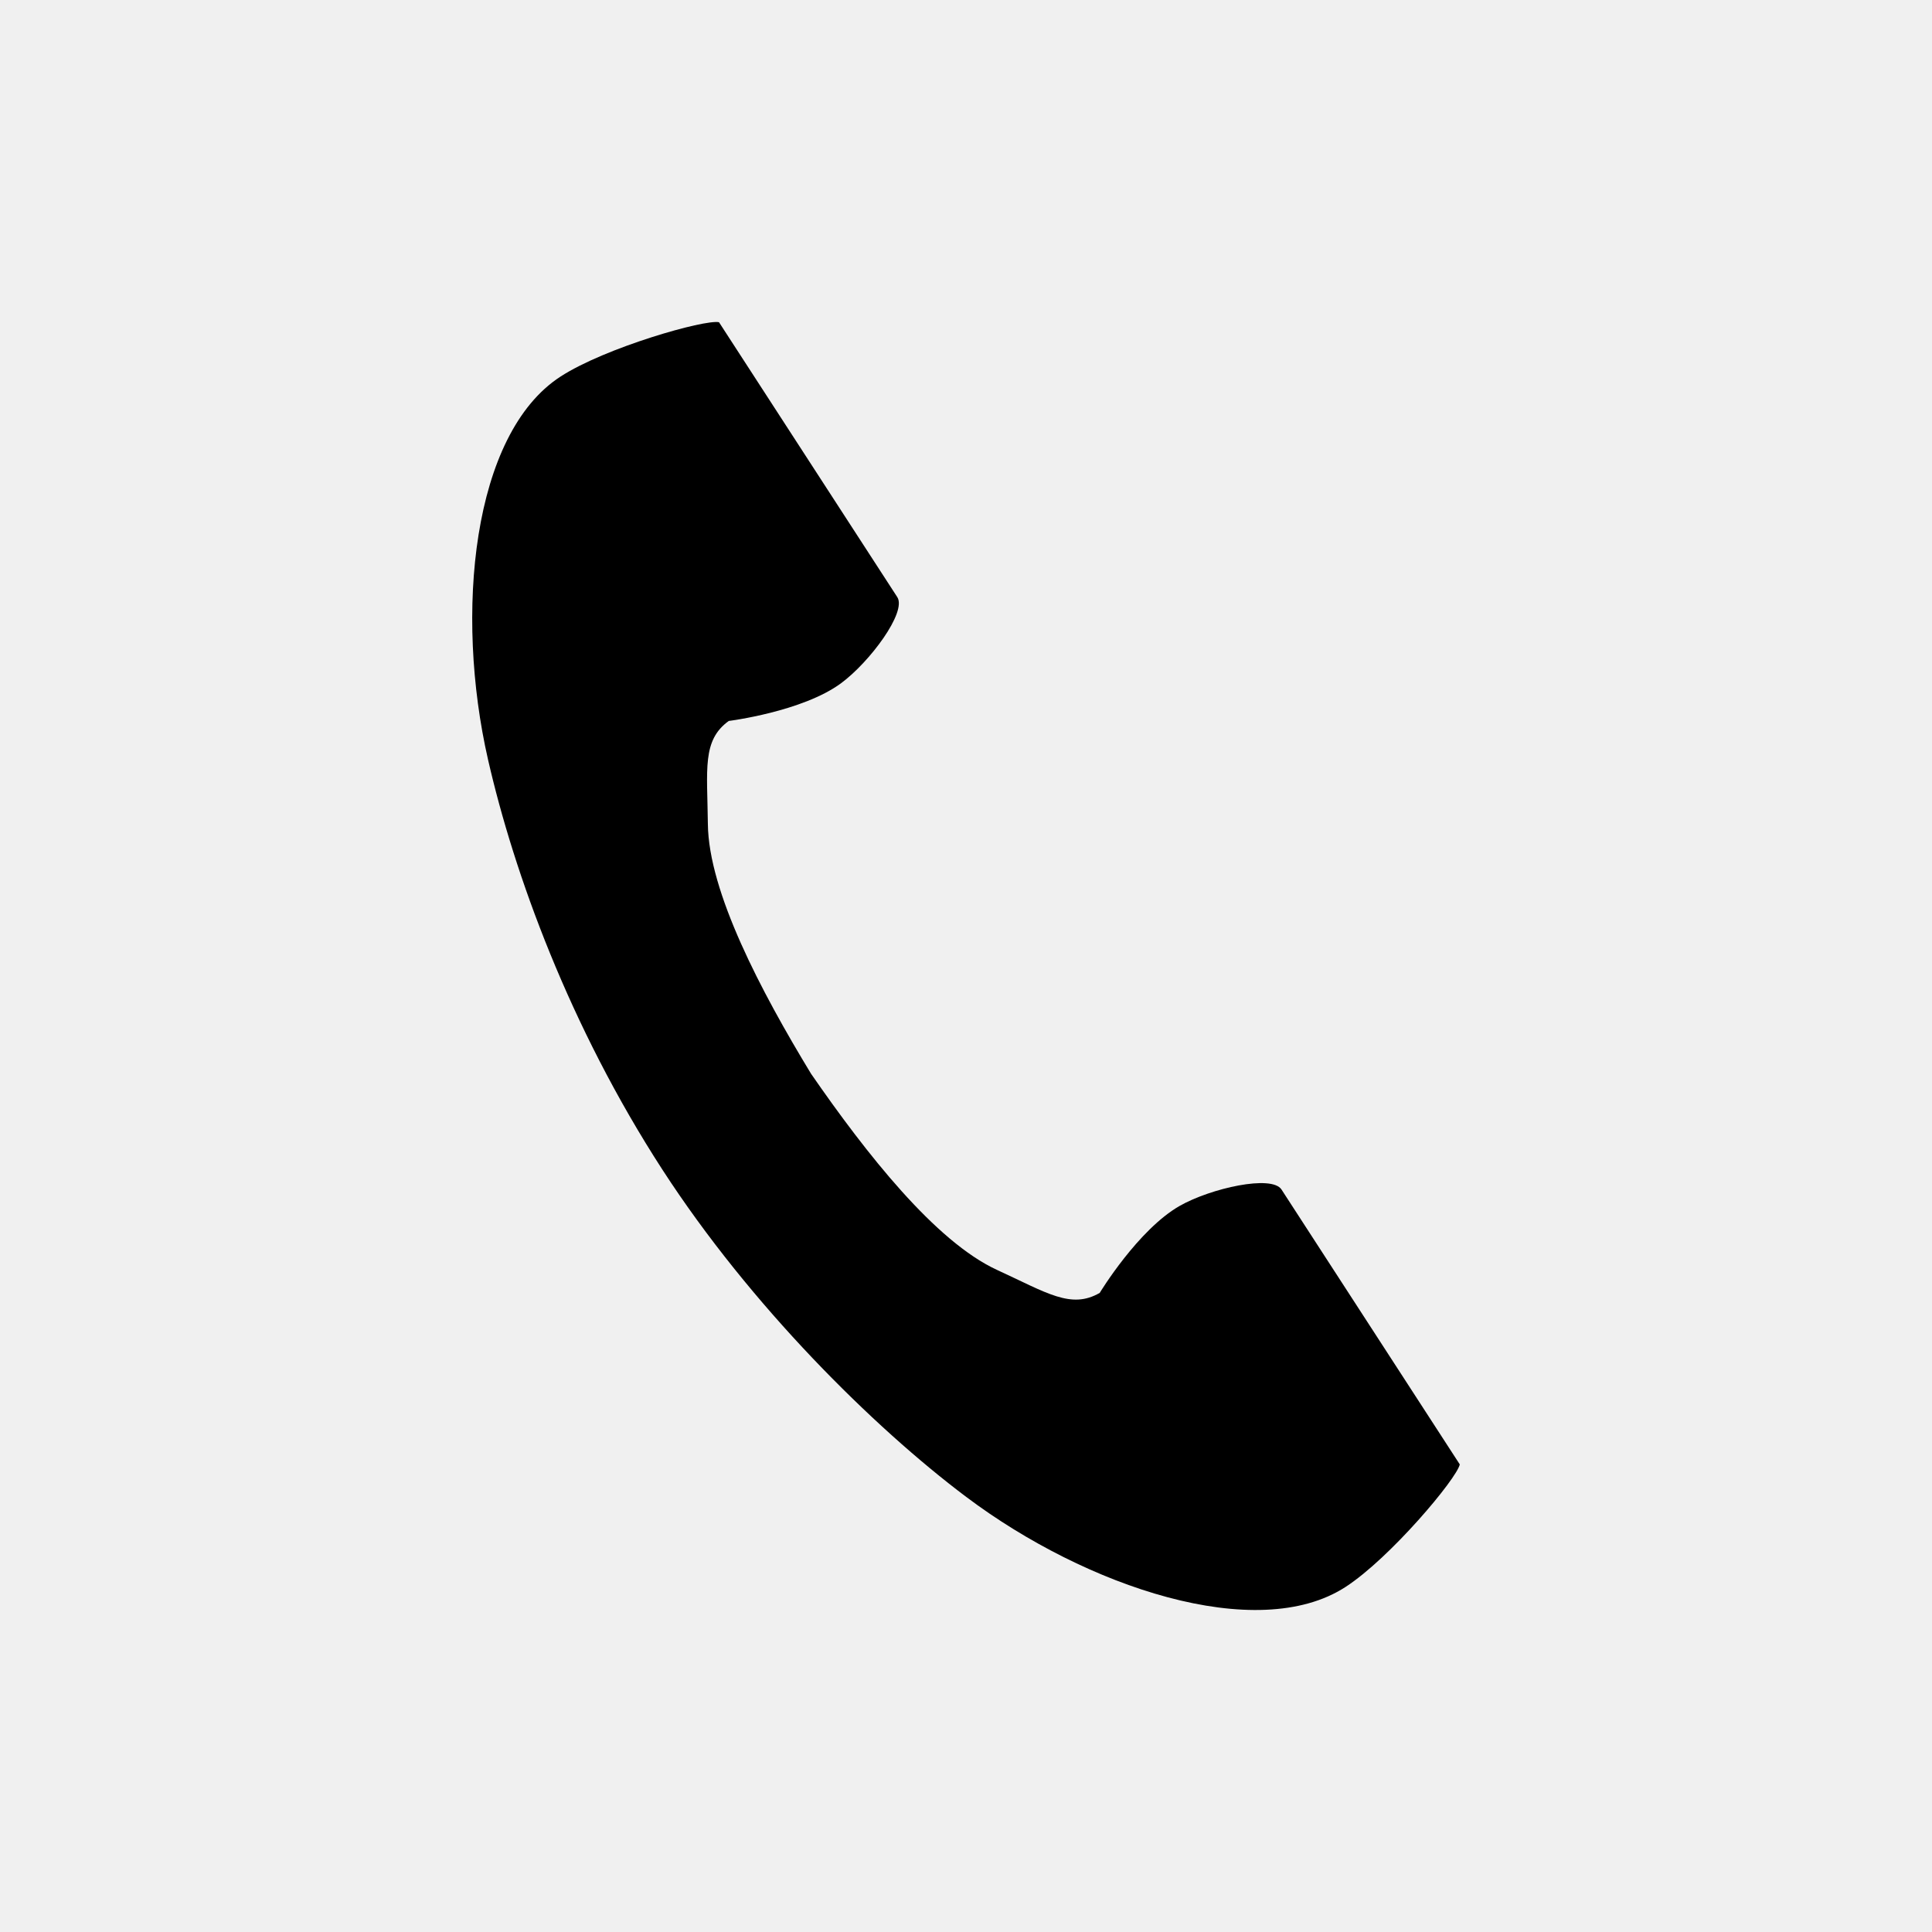
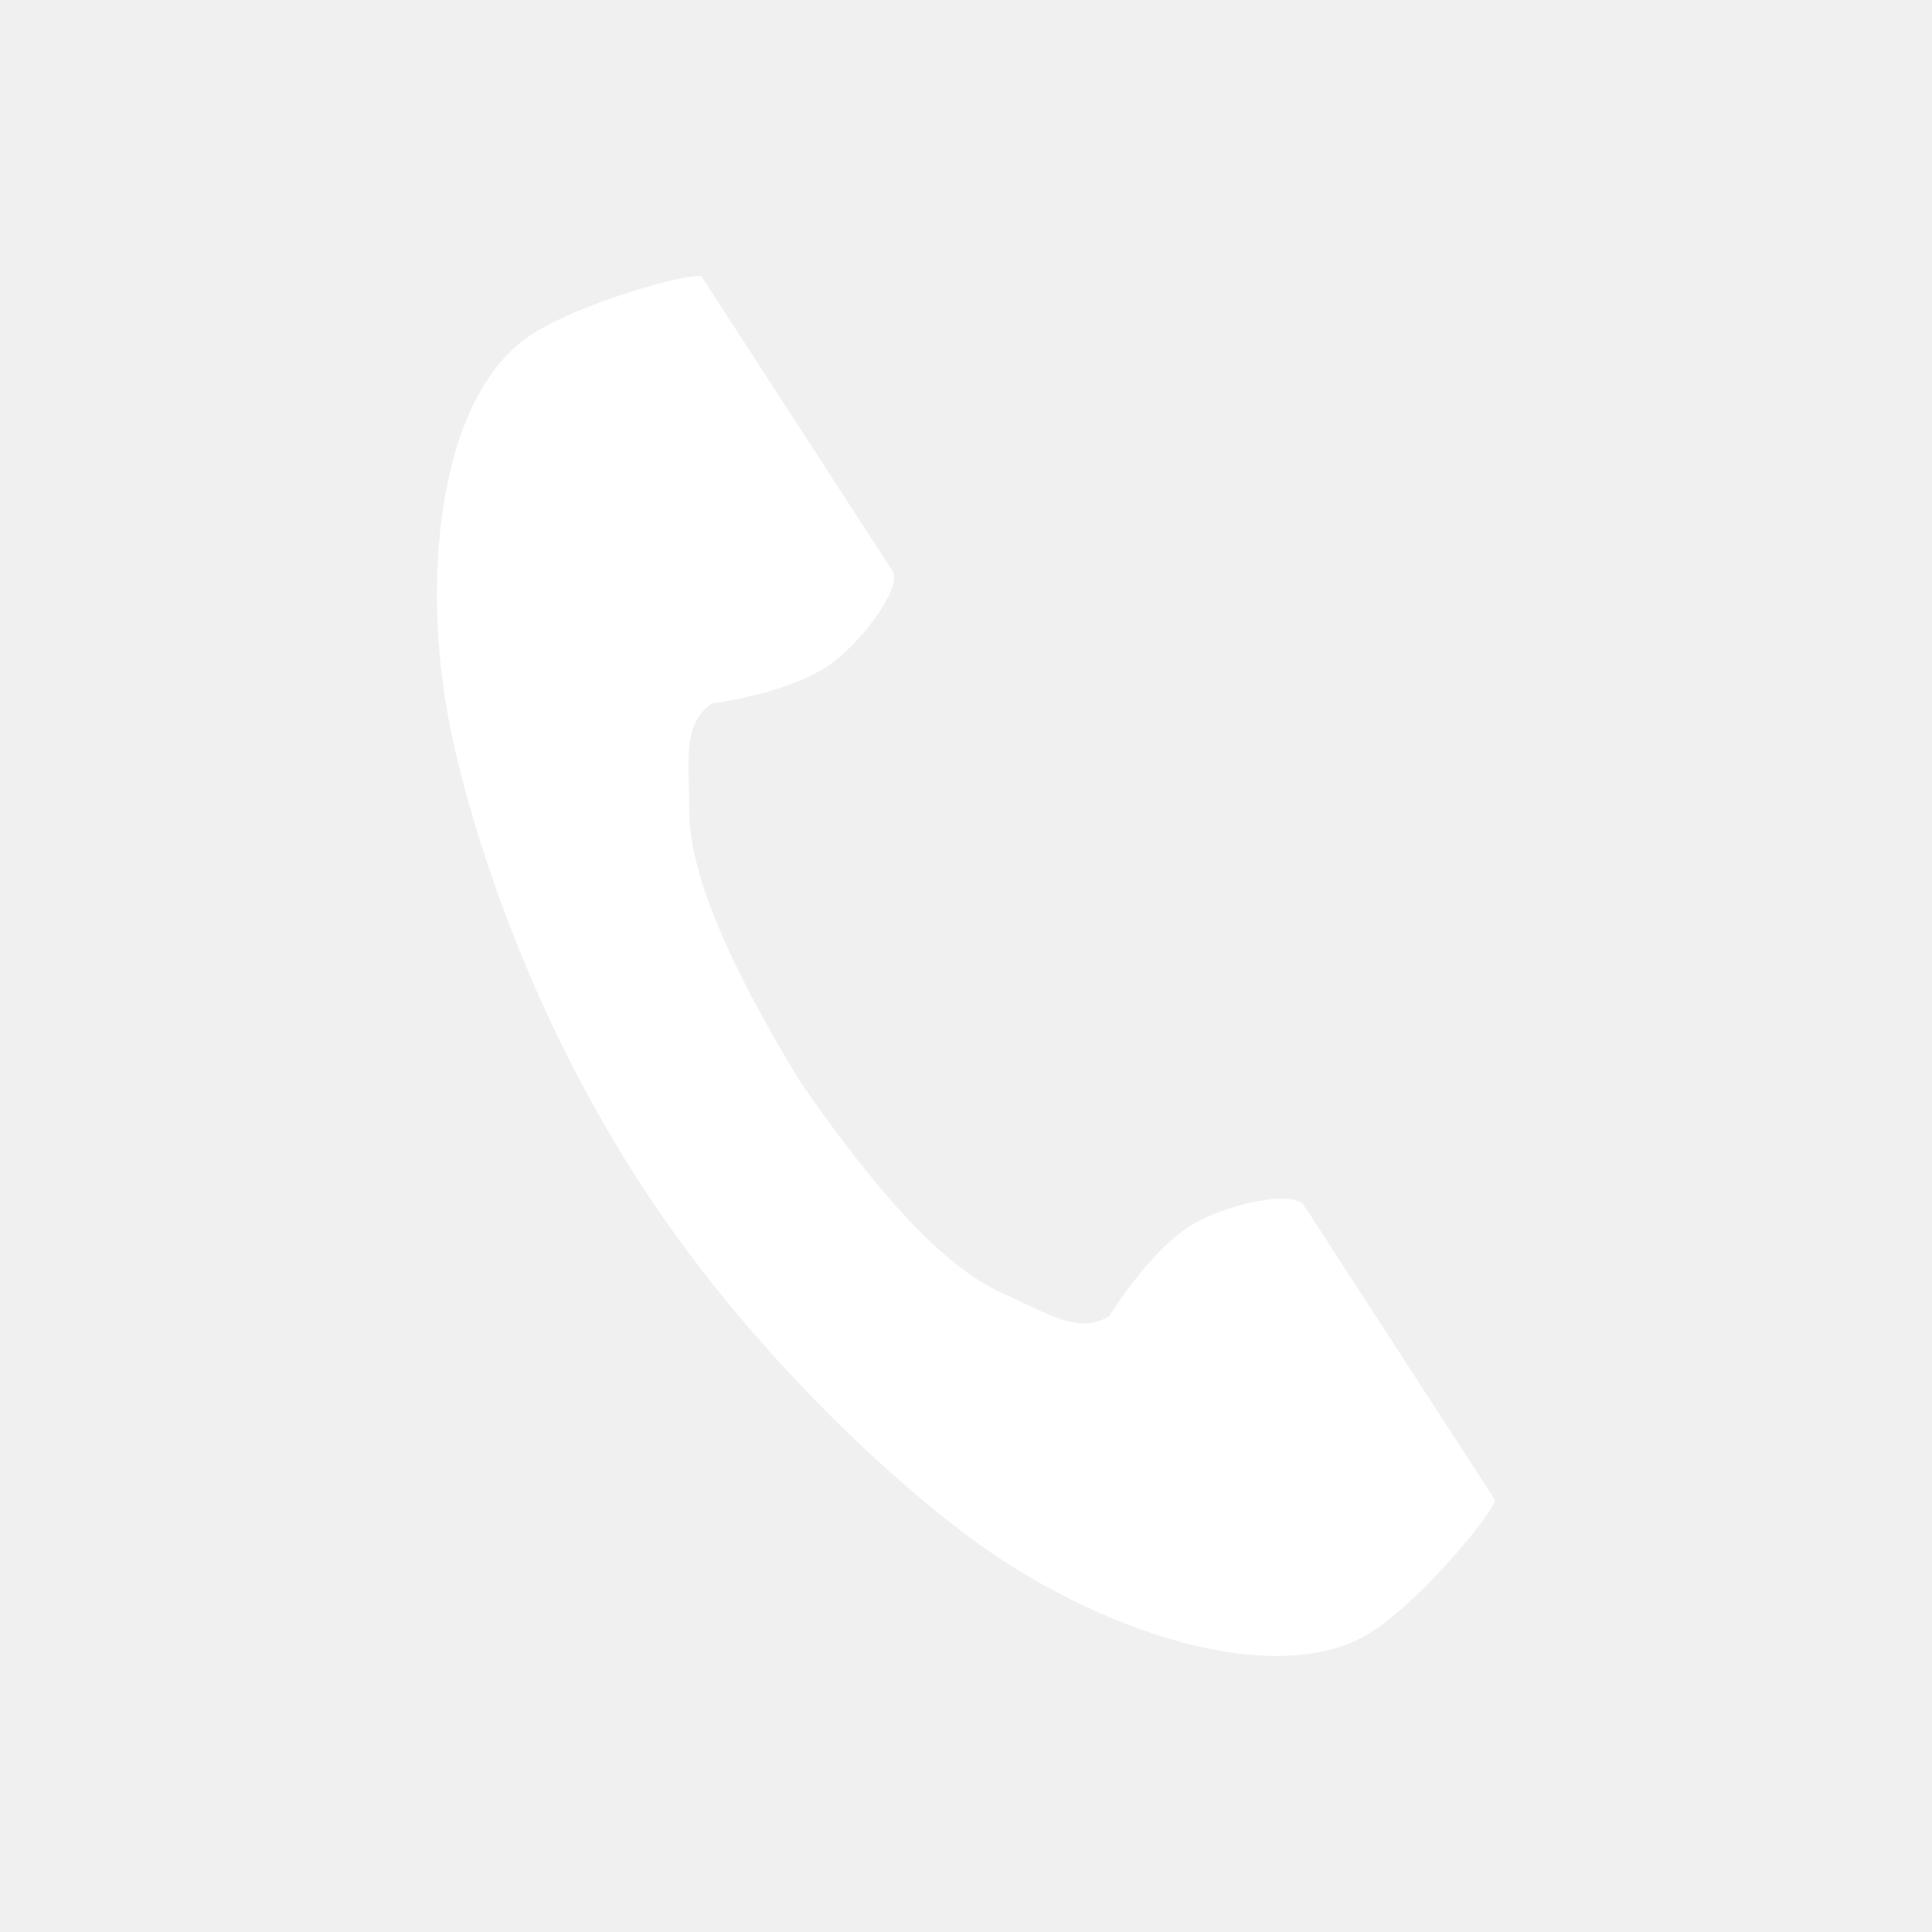
- <svg xmlns="http://www.w3.org/2000/svg" height="800px" width="800px" version="1.1" id="_x32_" viewBox="-128 -128 768.00 768.00" xml:space="preserve" fill="#000000">
+ <svg xmlns="http://www.w3.org/2000/svg" height="800px" width="800px" version="1.1" id="_x32_" viewBox="-102.4 -102.4 716.80 716.80" xml:space="preserve" fill="#ffffff">
  <g id="SVGRepo_bgCarrier" stroke-width="0" />
  <g id="SVGRepo_tracerCarrier" stroke-linecap="round" stroke-linejoin="round" />
  <g id="SVGRepo_iconCarrier">
-     <style type="text/css"> .st0{fill:#000000;} </style>
+     <style type="text/css"> .st0{fill:#ffffff;} </style>
    <g>
      <path class="st0" d="M94.811,21.696c-35.18,22.816-42.091,94.135-28.809,152.262c10.344,45.266,32.336,105.987,69.42,163.165 c34.886,53.79,83.557,102.022,120.669,129.928c47.657,35.832,115.594,58.608,150.774,35.792 c17.789-11.537,44.218-43.058,45.424-48.714c0,0-15.498-23.896-18.899-29.14l-51.972-80.135 c-3.862-5.955-28.082-0.512-40.386,6.457c-16.597,9.404-31.882,34.636-31.882,34.636c-11.38,6.575-20.912,0.024-40.828-9.142 c-24.477-11.262-51.997-46.254-73.9-77.947c-20.005-32.923-40.732-72.322-41.032-99.264c-0.247-21.922-2.341-33.296,8.304-41.006 c0,0,29.272-3.666,44.627-14.984c11.381-8.392,26.228-28.286,22.366-34.242l-51.972-80.134c-3.401-5.244-18.899-29.14-18.899-29.14 C152.159-1.117,112.6,10.159,94.811,21.696z" />
    </g>
  </g>
</svg>
